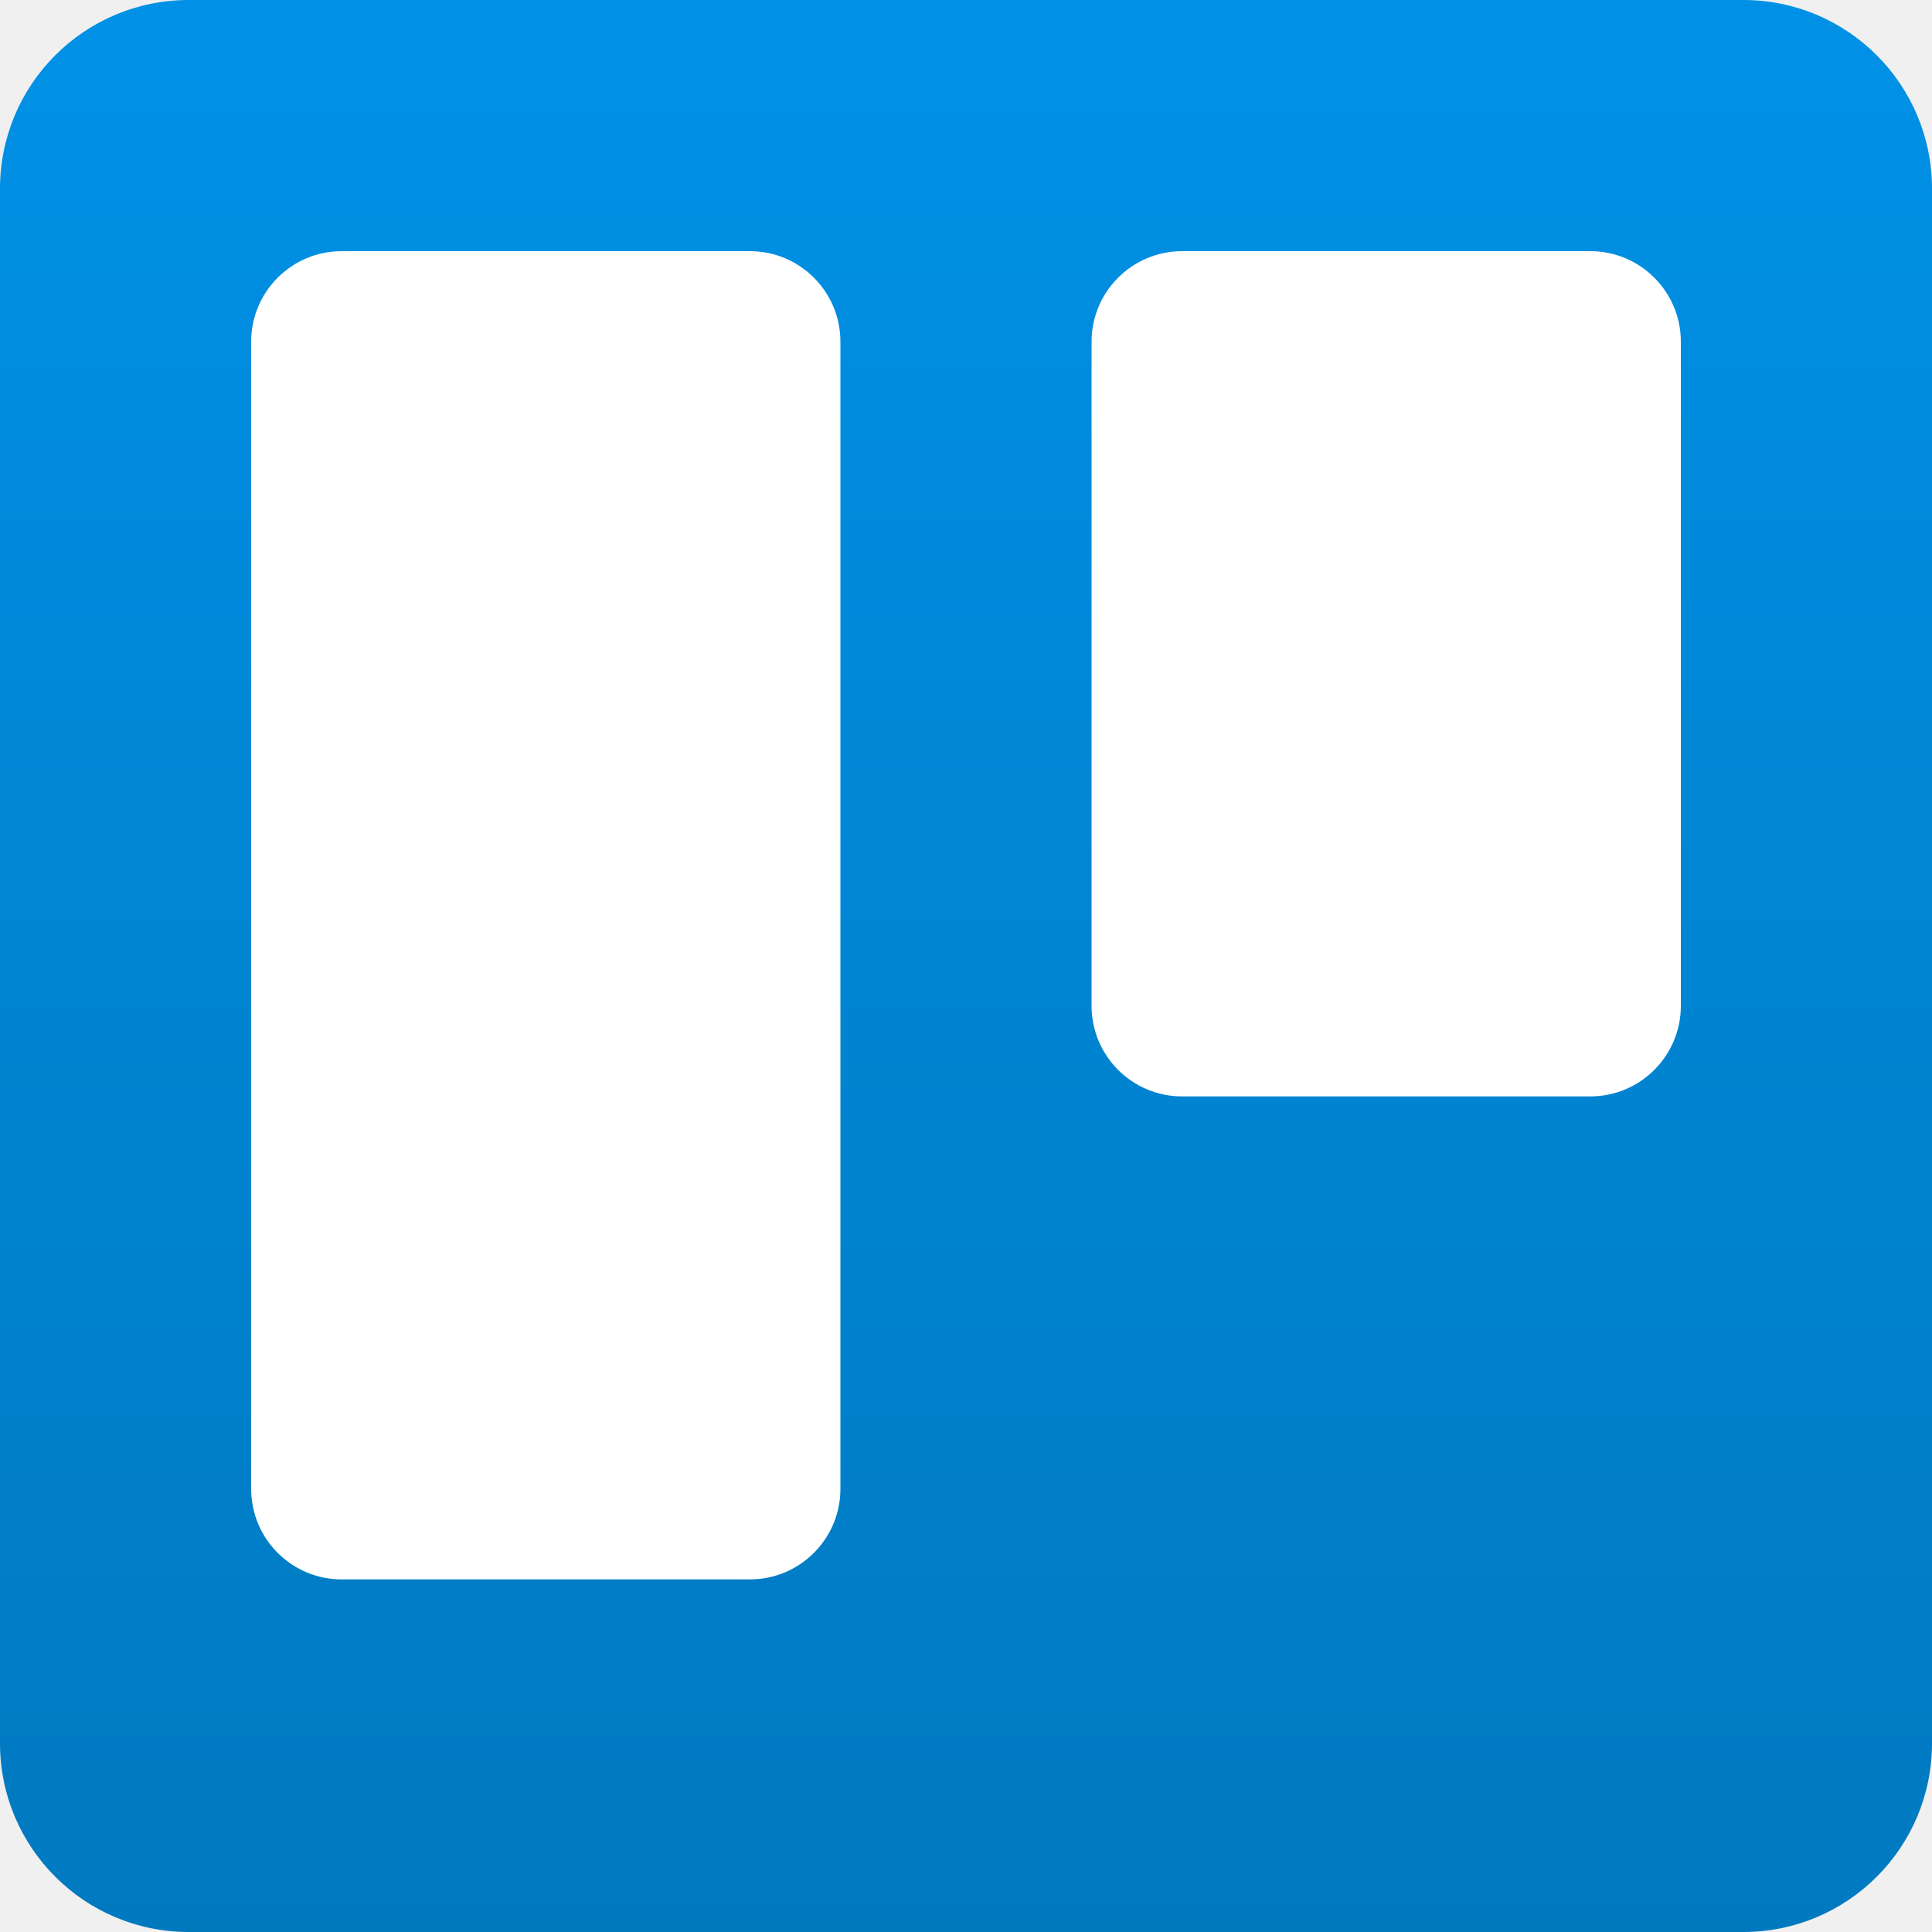
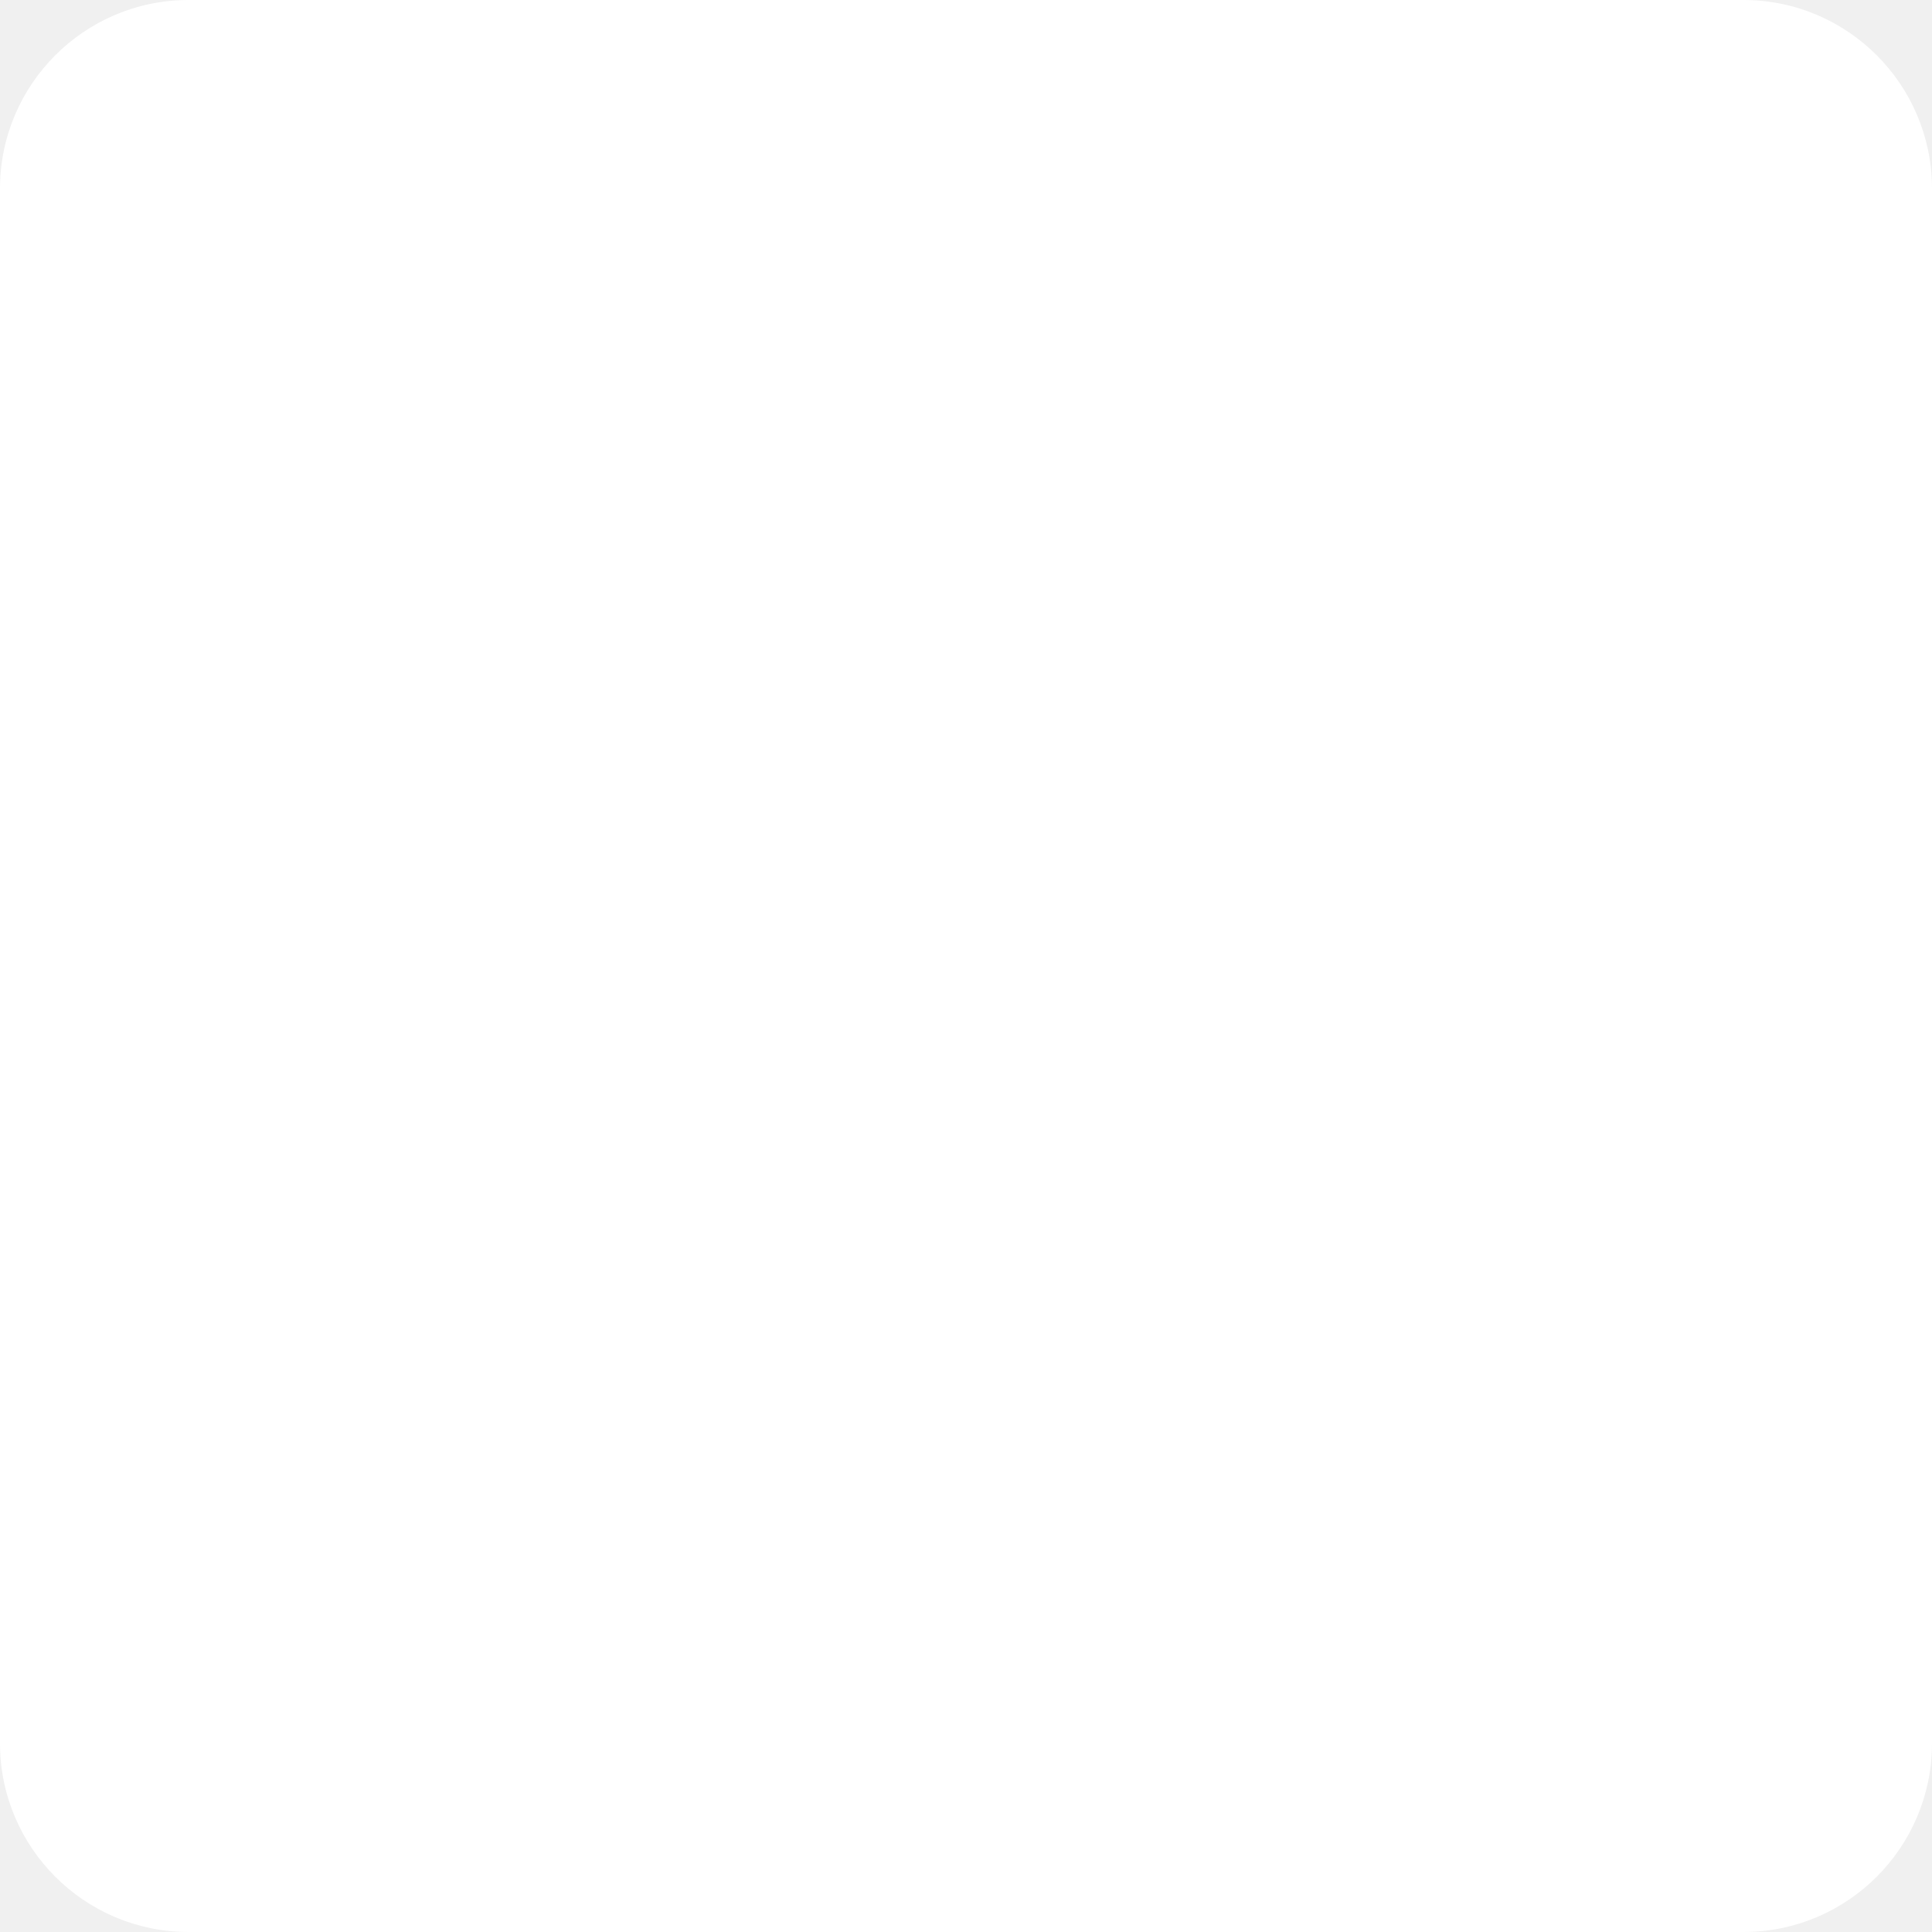
- <svg xmlns="http://www.w3.org/2000/svg" width="16" height="16" viewBox="0 0 256 256" preserveAspectRatio="xMidYMid">
-   <defs>
-     <linearGradient x1="50%" y1="0%" x2="50%" y2="100%" id="a">
-       <stop stop-color="#0091E6" offset="0%" />
-       <stop stop-color="#0079BF" offset="100%" />
-     </linearGradient>
-   </defs>
-   <rect fill="url(#a)" width="256" height="256" rx="25" />
-   <rect fill="#FFF" x="144.64" y="33.28" width="78.08" height="112" rx="12" />
-   <rect fill="#FFF" x="33.28" y="33.28" width="78.08" height="176" rx="12" />
+ <svg xmlns="http://www.w3.org/2000/svg" viewBox="0 0 16 16" version="1.1">
+   <path d="M1.562,0 L14.438,0 C15.3,-1.5852041e-16 16,0.7 16,1.562 L16,14.438 C16,15.3 15.3,16 14.438,16 L1.562,16 C0.7,16 1.05680274e-16,15.3 0,14.438 L0,1.562 C-1.05680274e-16,0.7 0.7,1.5852041e-16 1.562,0 Z M9.79,2.08 L13.17,2.08 C13.584,2.08 13.92,2.416 13.92,2.83 L13.92,8.33 C13.92,8.744 13.584,9.08 13.17,9.08 L9.79,9.08 C9.376,9.08 9.04,8.744 9.04,8.33 L9.04,2.83 C9.04,2.416 9.376,2.08 9.79,2.08 Z M2.83,2.08 L6.21,2.08 C6.624,2.08 6.96,2.416 6.96,2.83 L6.96,12.33 C6.96,12.744 6.624,13.08 6.21,13.08 L2.83,13.08 C2.416,13.08 2.08,12.744 2.08,12.33 L2.08,2.83 C2.08,2.416 2.416,2.08 2.83,2.08 Z" fill="#FFFFFF" />
</svg>
